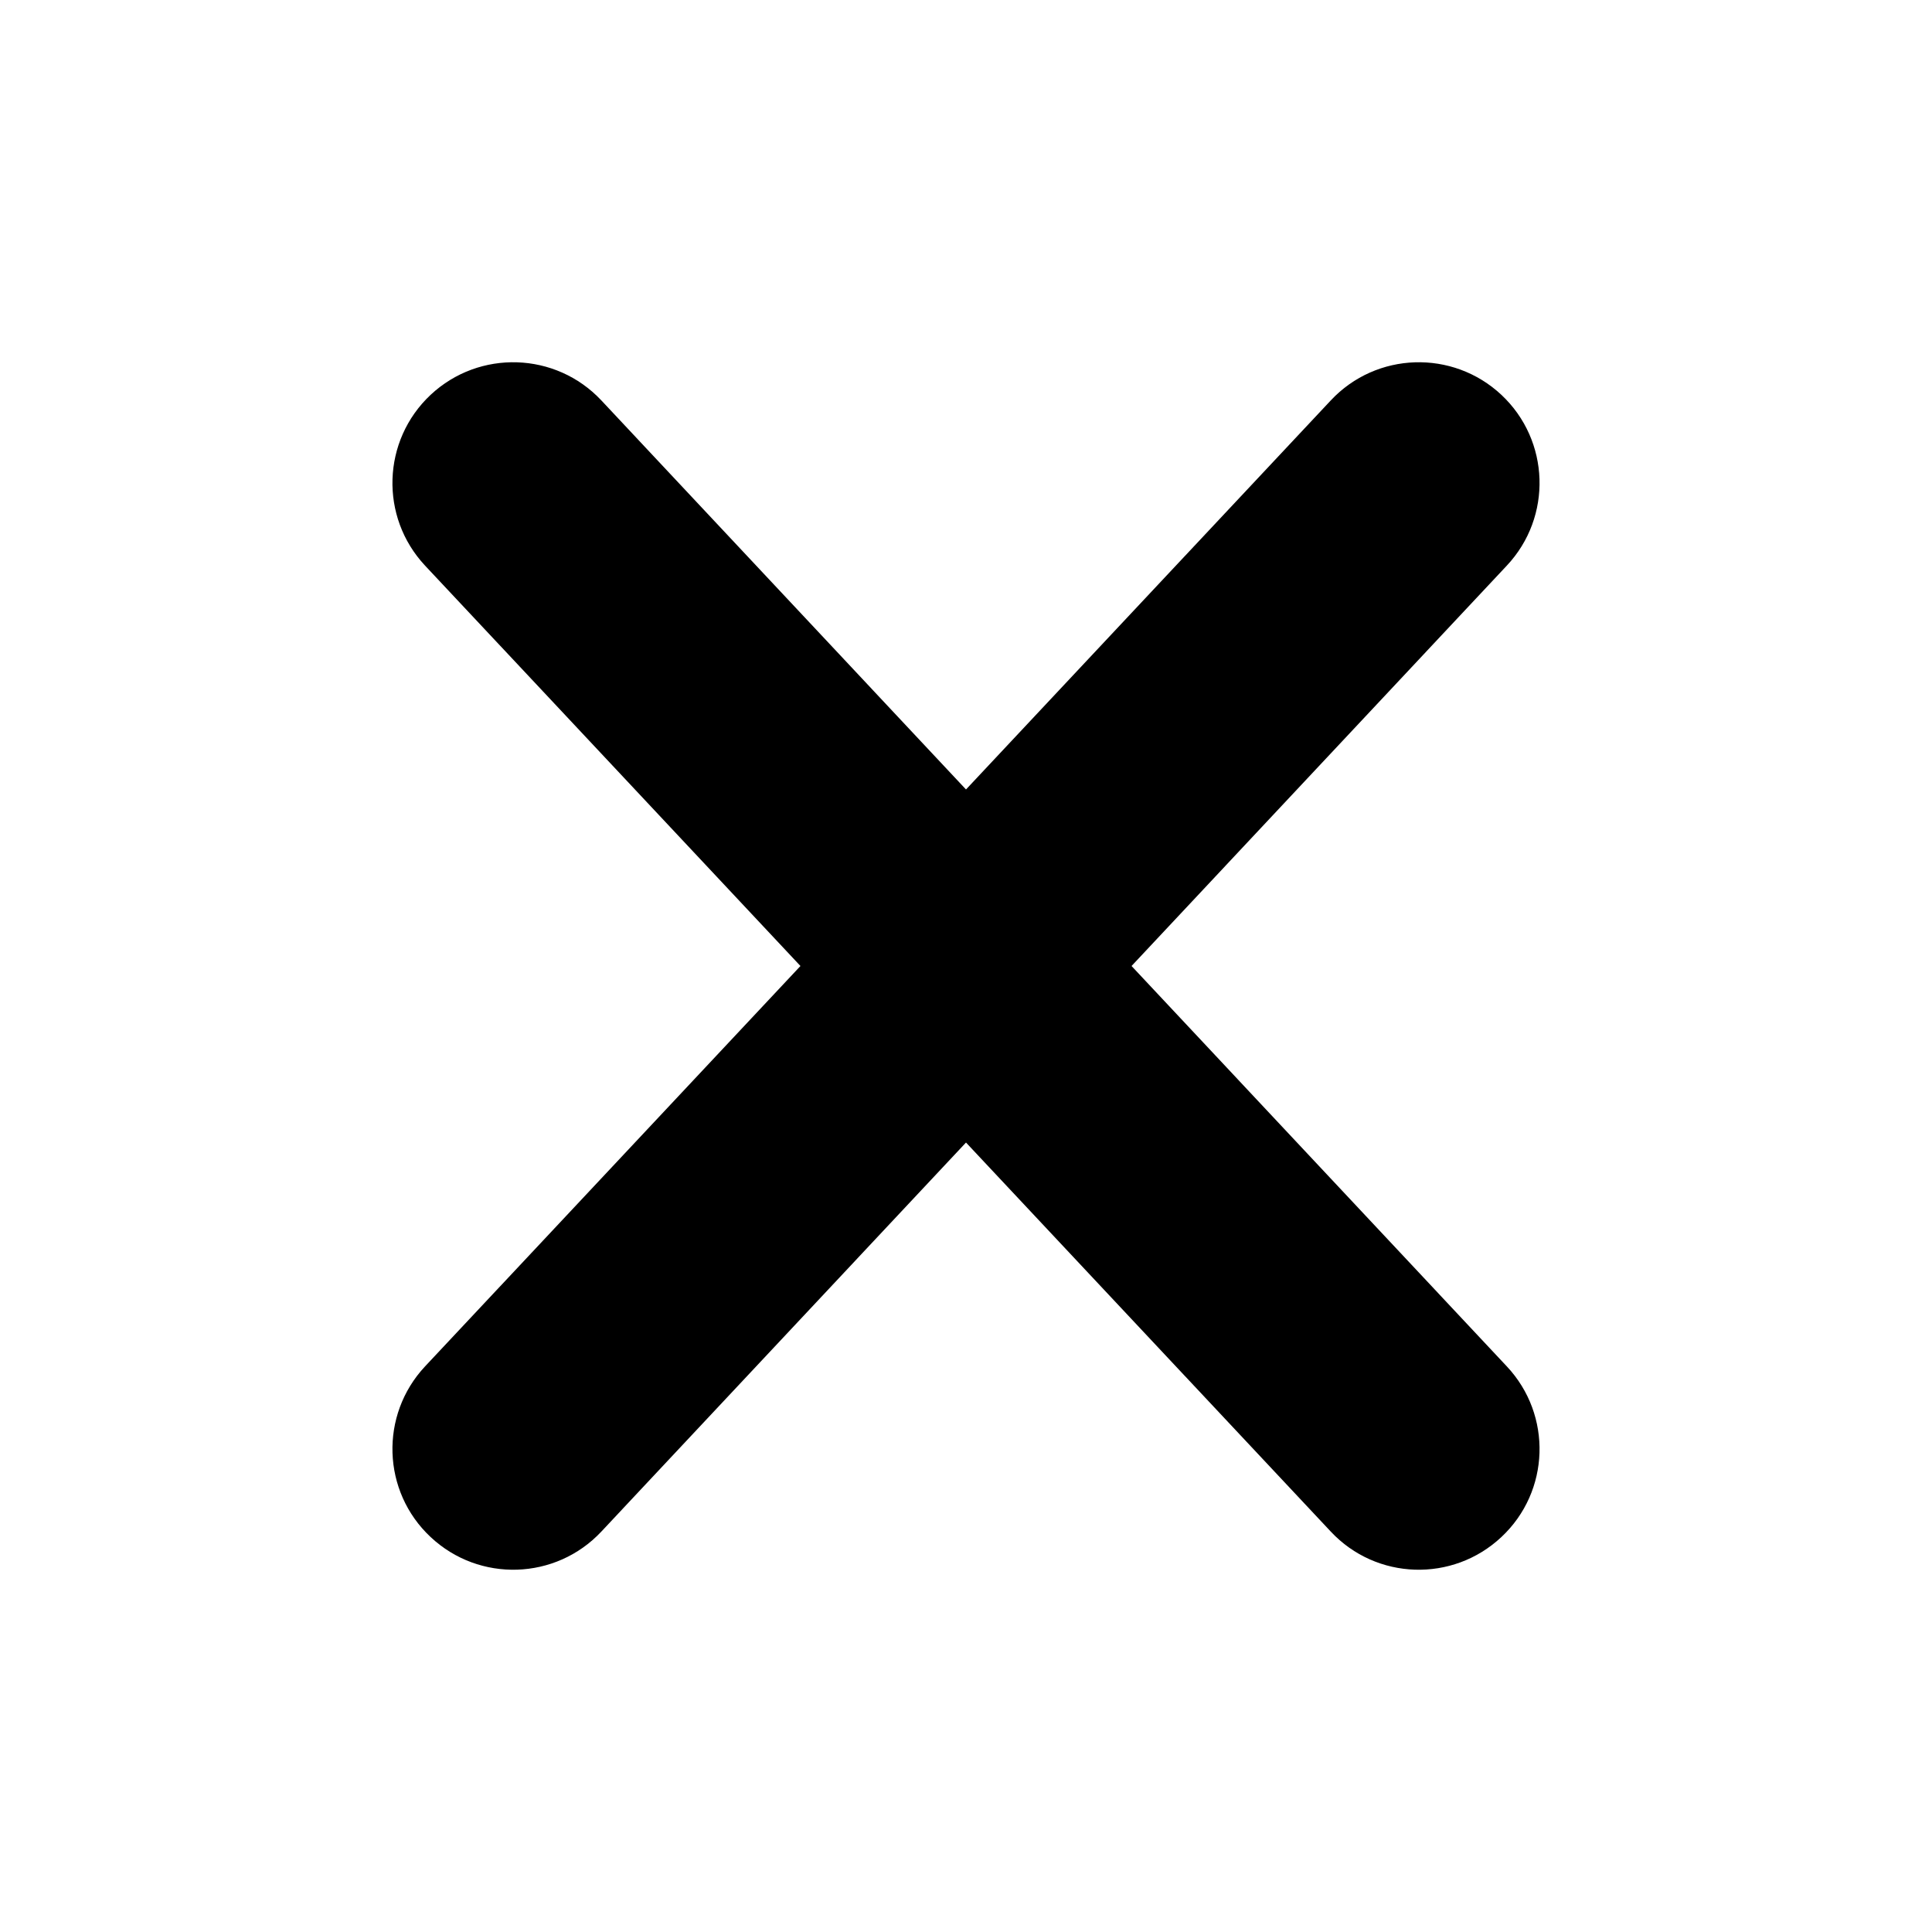
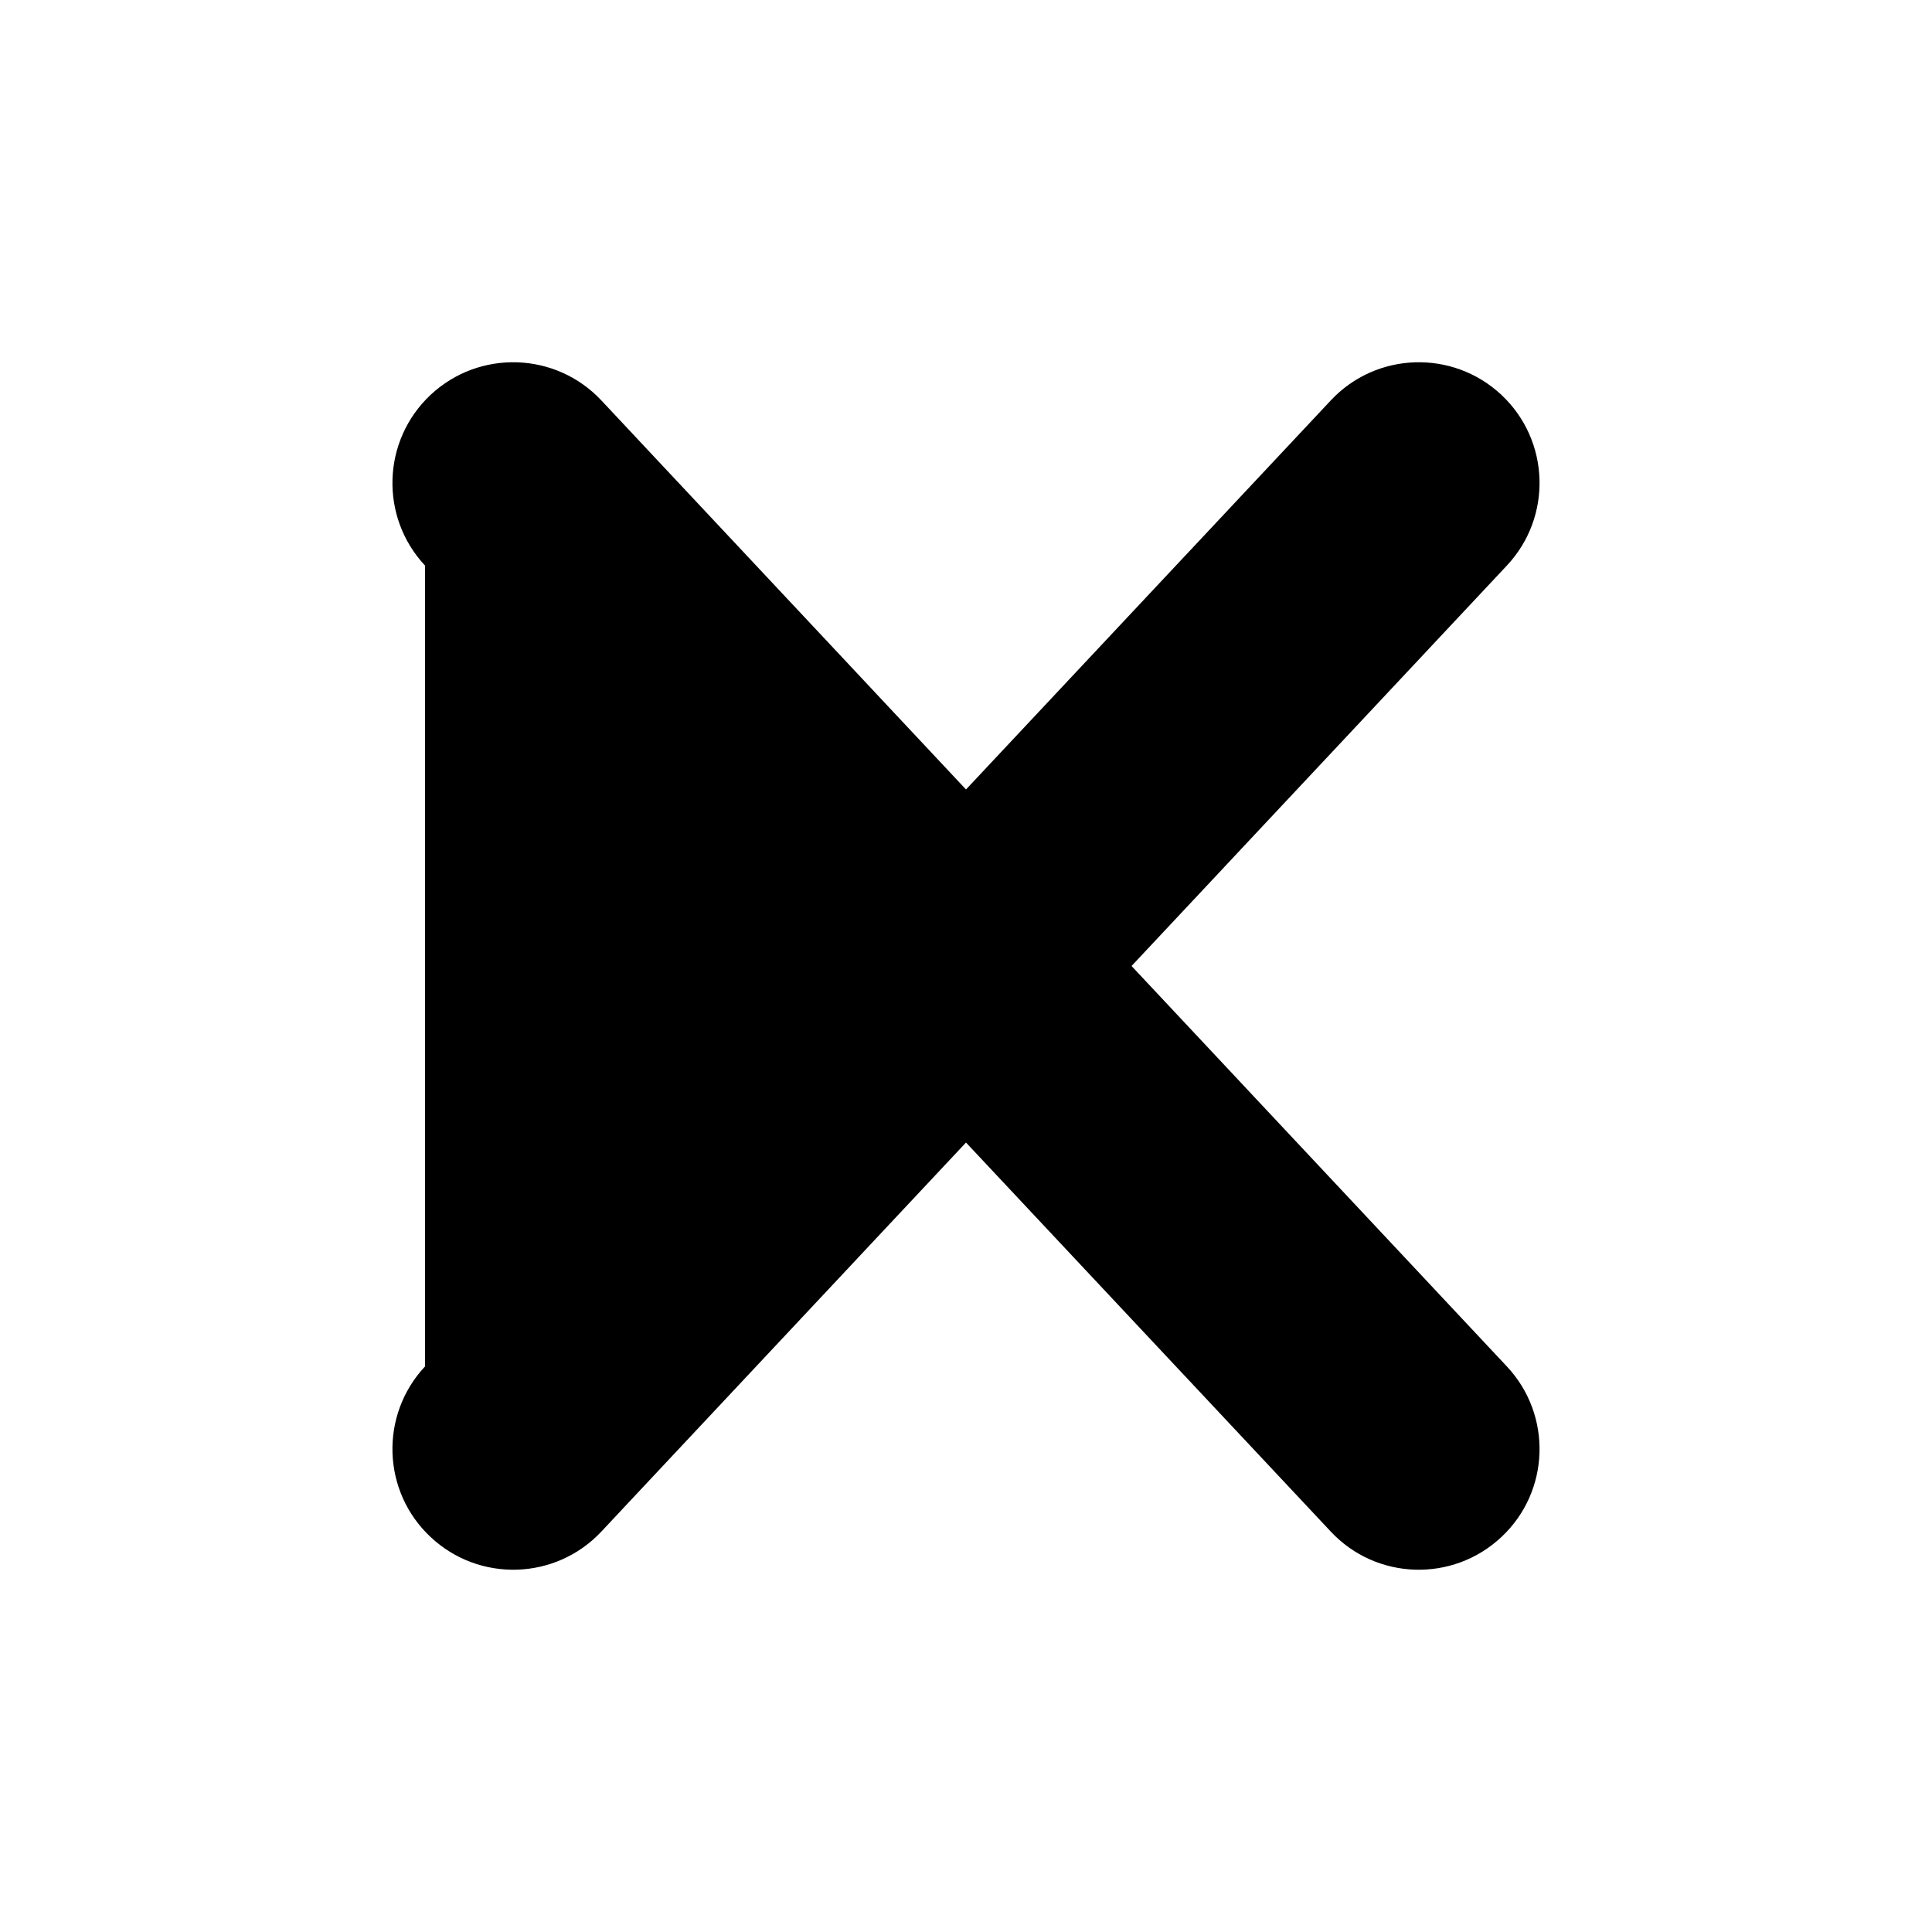
<svg xmlns="http://www.w3.org/2000/svg" width="16" height="16" viewBox="0 0 16 16" fill="none">
-   <path d="M12.479 4.684C12.857 4.281 12.837 3.648 12.434 3.27C12.031 2.893 11.398 2.913 11.021 3.316L8 6.538L4.98 3.316C4.602 2.913 3.969 2.893 3.566 3.27C3.163 3.648 3.143 4.281 3.52 4.684L6.629 8L3.52 11.316C3.143 11.719 3.163 12.352 3.566 12.729C3.969 13.107 4.602 13.087 4.98 12.684L8 9.462L11.021 12.684C11.398 13.087 12.031 13.107 12.434 12.729C12.837 12.352 12.857 11.719 12.479 11.316L9.371 8L12.479 4.684Z" fill="black" />
+   <path d="M12.479 4.684C12.857 4.281 12.837 3.648 12.434 3.27C12.031 2.893 11.398 2.913 11.021 3.316L8 6.538L4.98 3.316C4.602 2.913 3.969 2.893 3.566 3.27C3.163 3.648 3.143 4.281 3.52 4.684V8V11.316C3.143 11.719 3.163 12.352 3.566 12.729C3.969 13.107 4.602 13.087 4.98 12.684L8 9.462L11.021 12.684C11.398 13.087 12.031 13.107 12.434 12.729C12.837 12.352 12.857 11.719 12.479 11.316L9.371 8L12.479 4.684Z" fill="black" />
</svg>
